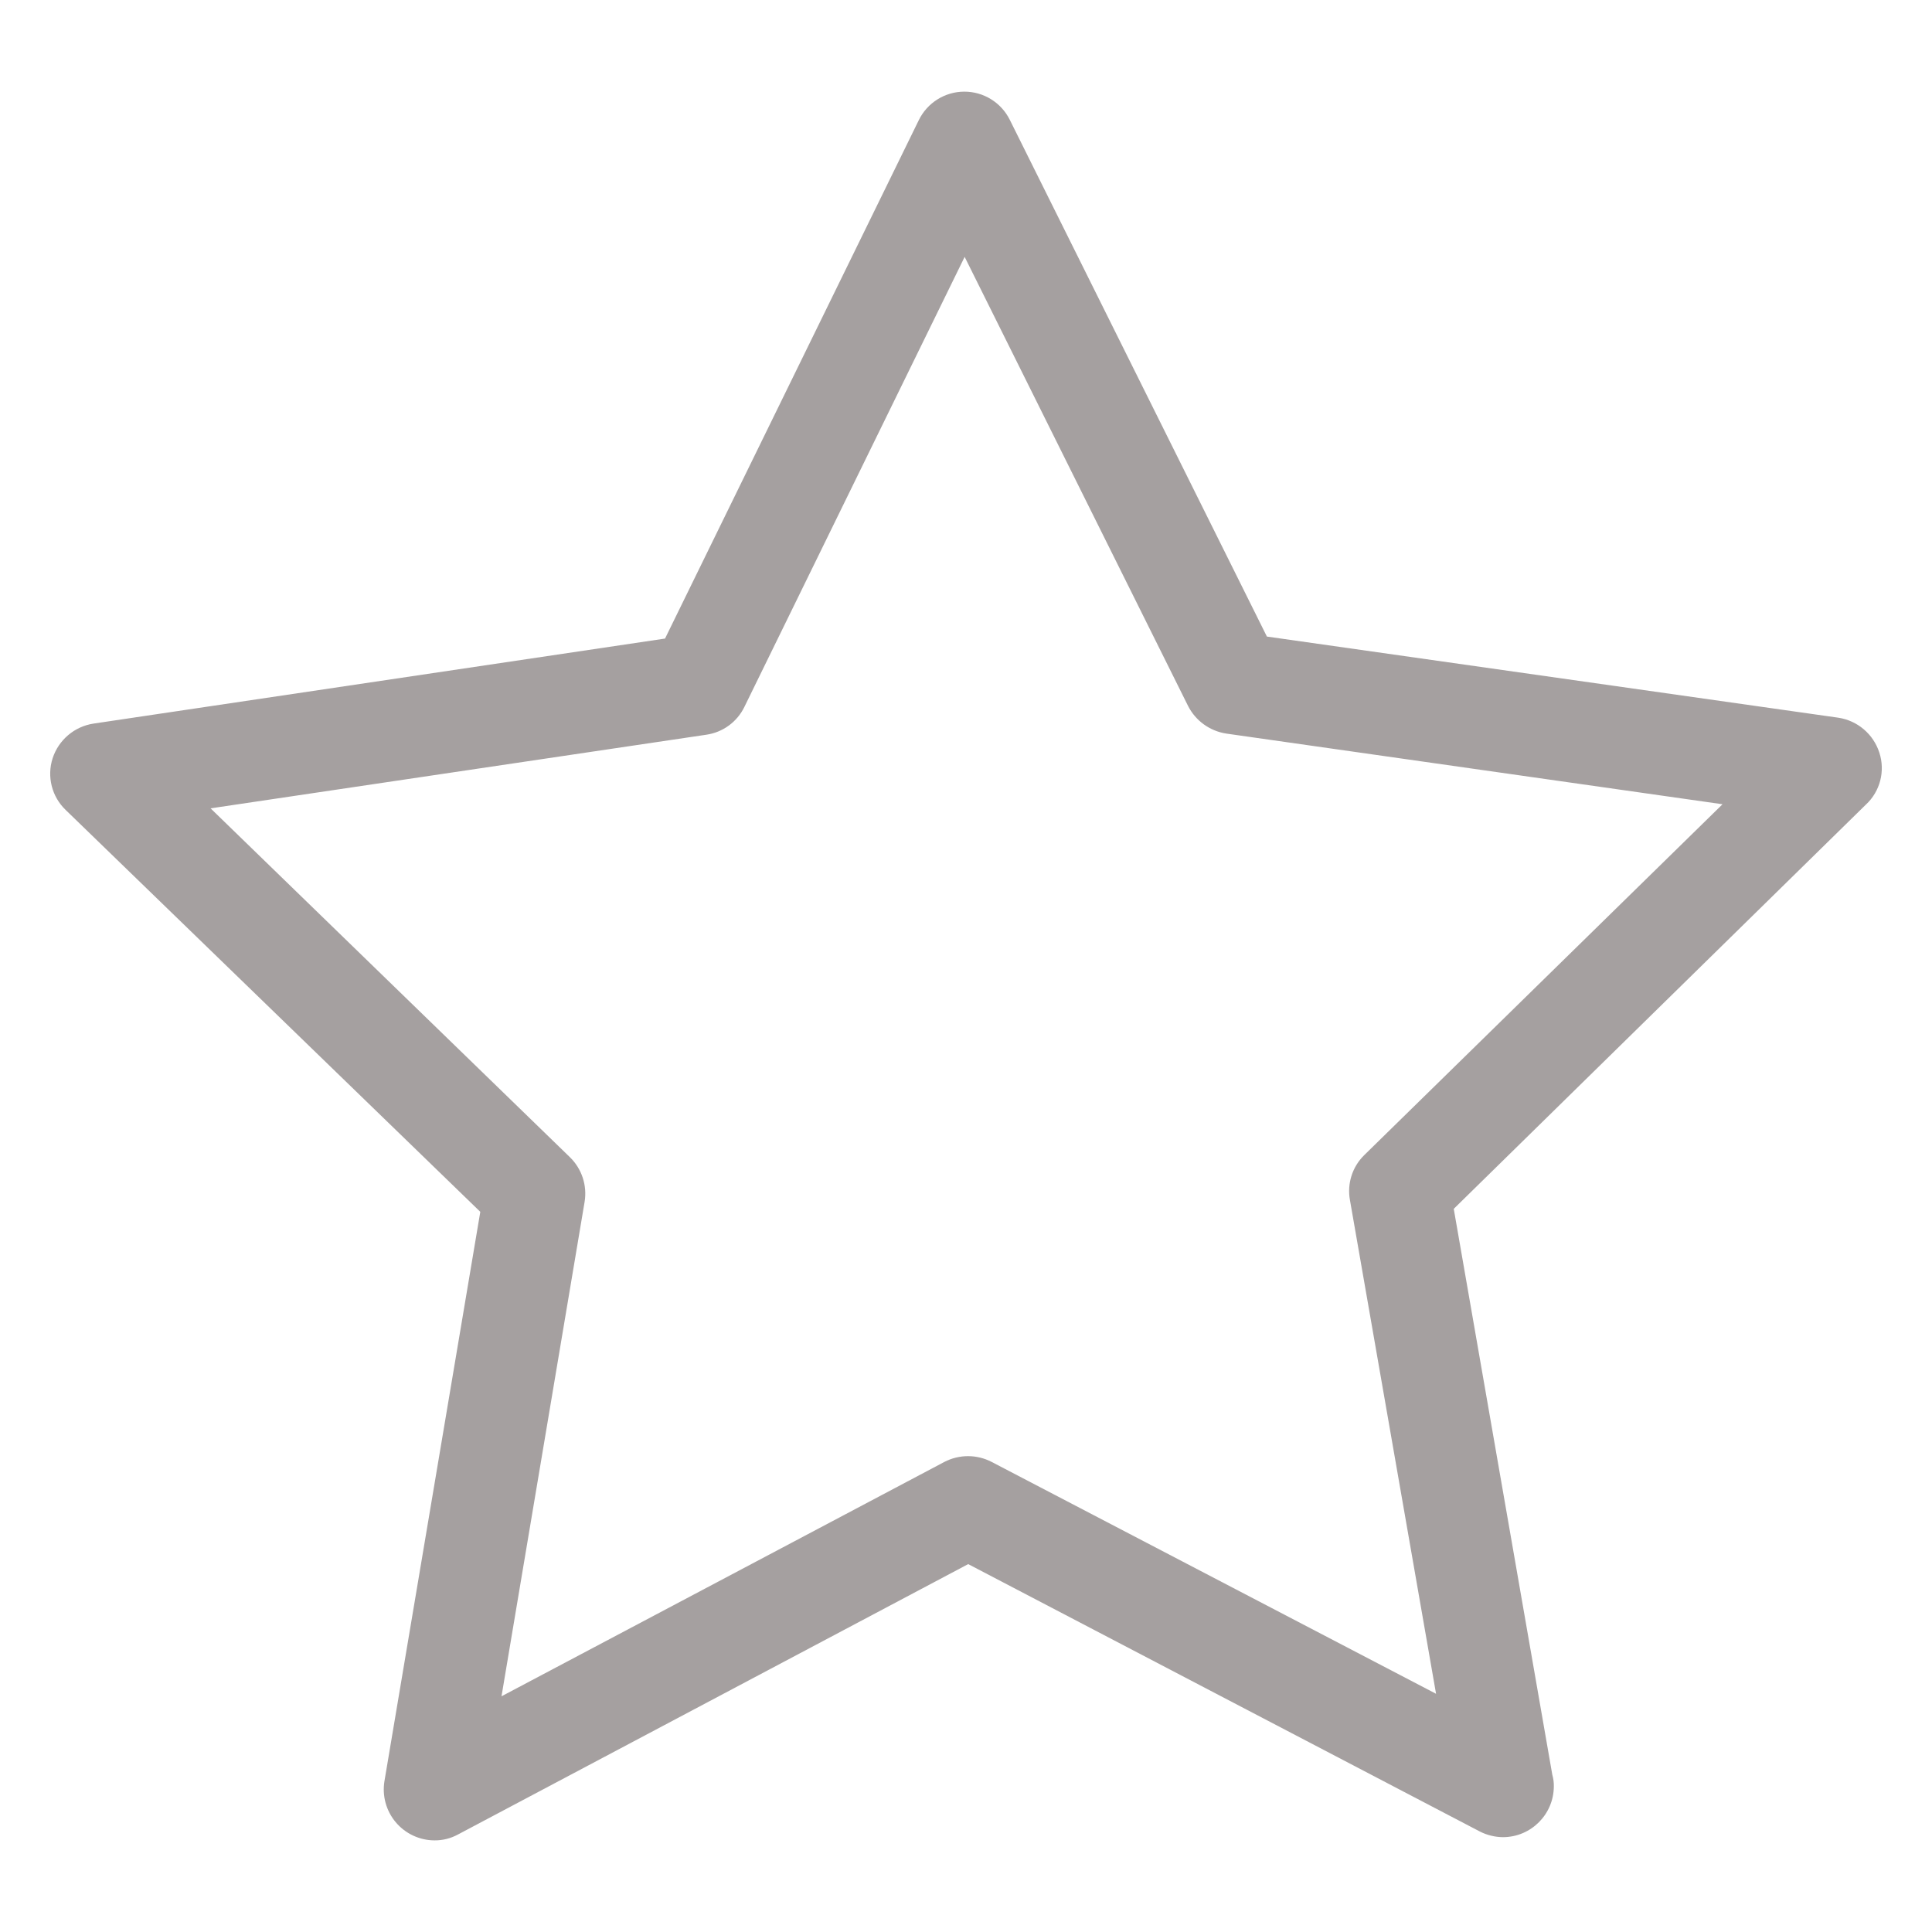
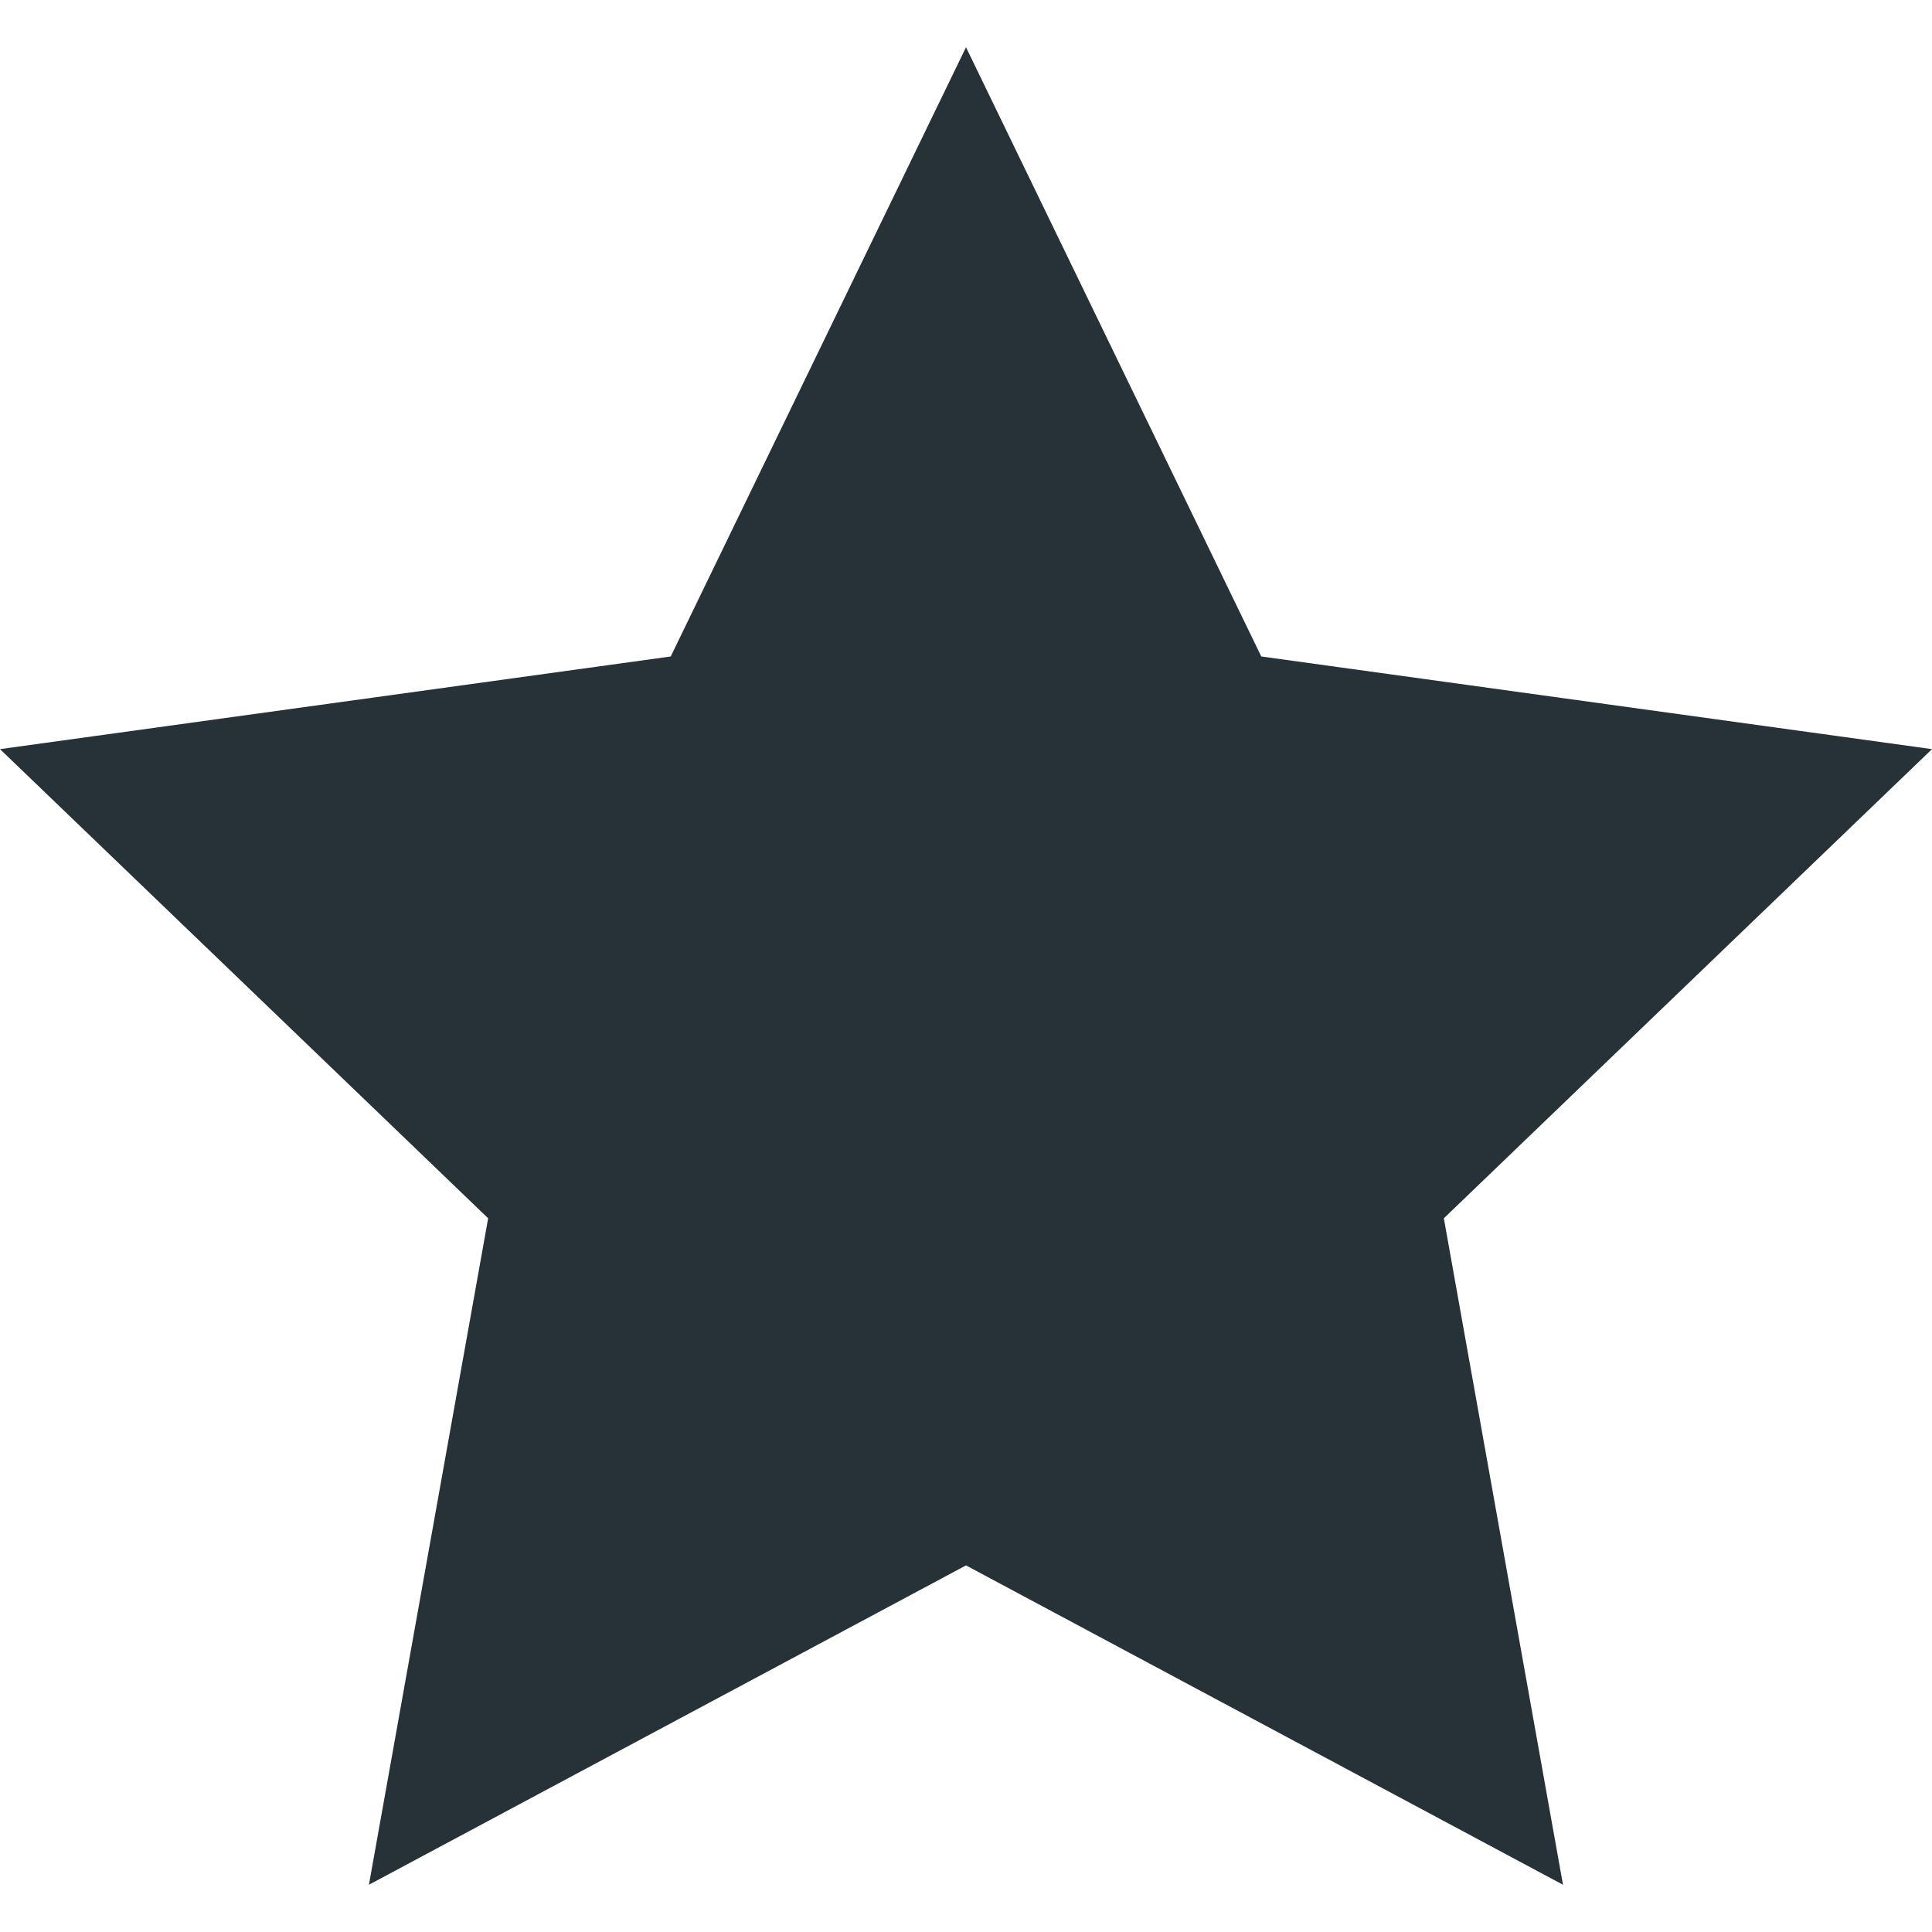
- <svg xmlns="http://www.w3.org/2000/svg" id="Calque_1" data-name="Calque 1" viewBox="0 0 500 500">
-   <path fill="#a5a0a0" d="M486.36,194.74a13.23,13.23,0,0,0-10.61-9l-147.88-21L261.33,31a13.12,13.12,0,0,0-23.55.1L172.11,165.26l-147.88,22a13.22,13.22,0,0,0-10.6,8.95A13,13,0,0,0,17,209.62l107.3,104-24.8,147.3a13.19,13.19,0,0,0,12.94,15.37,12.52,12.52,0,0,0,6.13-1.55l132-69.95L383,474a13.5,13.5,0,0,0,6,1.46,13.2,13.2,0,0,0,13.13-13.13,10,10,0,0,0-.39-3L376.23,312.85,482.85,208.27a12.88,12.88,0,0,0,3.51-13.53ZM353.07,298.94a13,13,0,0,0-3.7,11.67l22.28,127.74-115-60a13.28,13.28,0,0,0-12.26,0L129.79,439l21.5-127.93a13.14,13.14,0,0,0-3.79-11.58l-93-90.29,128.33-19.06a13,13,0,0,0,9.82-7.2l57-116.46,57.79,116.16a13.36,13.36,0,0,0,9.92,7.21l128.43,18.29Zm0,0" />
+ <svg xmlns="http://www.w3.org/2000/svg" class="svgStarYellow" width="24" height="24" viewBox="0 0 24 24" fill="#263238">
+   <path d="M12 .587l3.668 7.568 8.332 1.151-6.064 5.828 1.48 8.279-7.416-3.967-7.417 3.967 1.481-8.279-6.064-5.828 8.332-1.151z" />
</svg>
